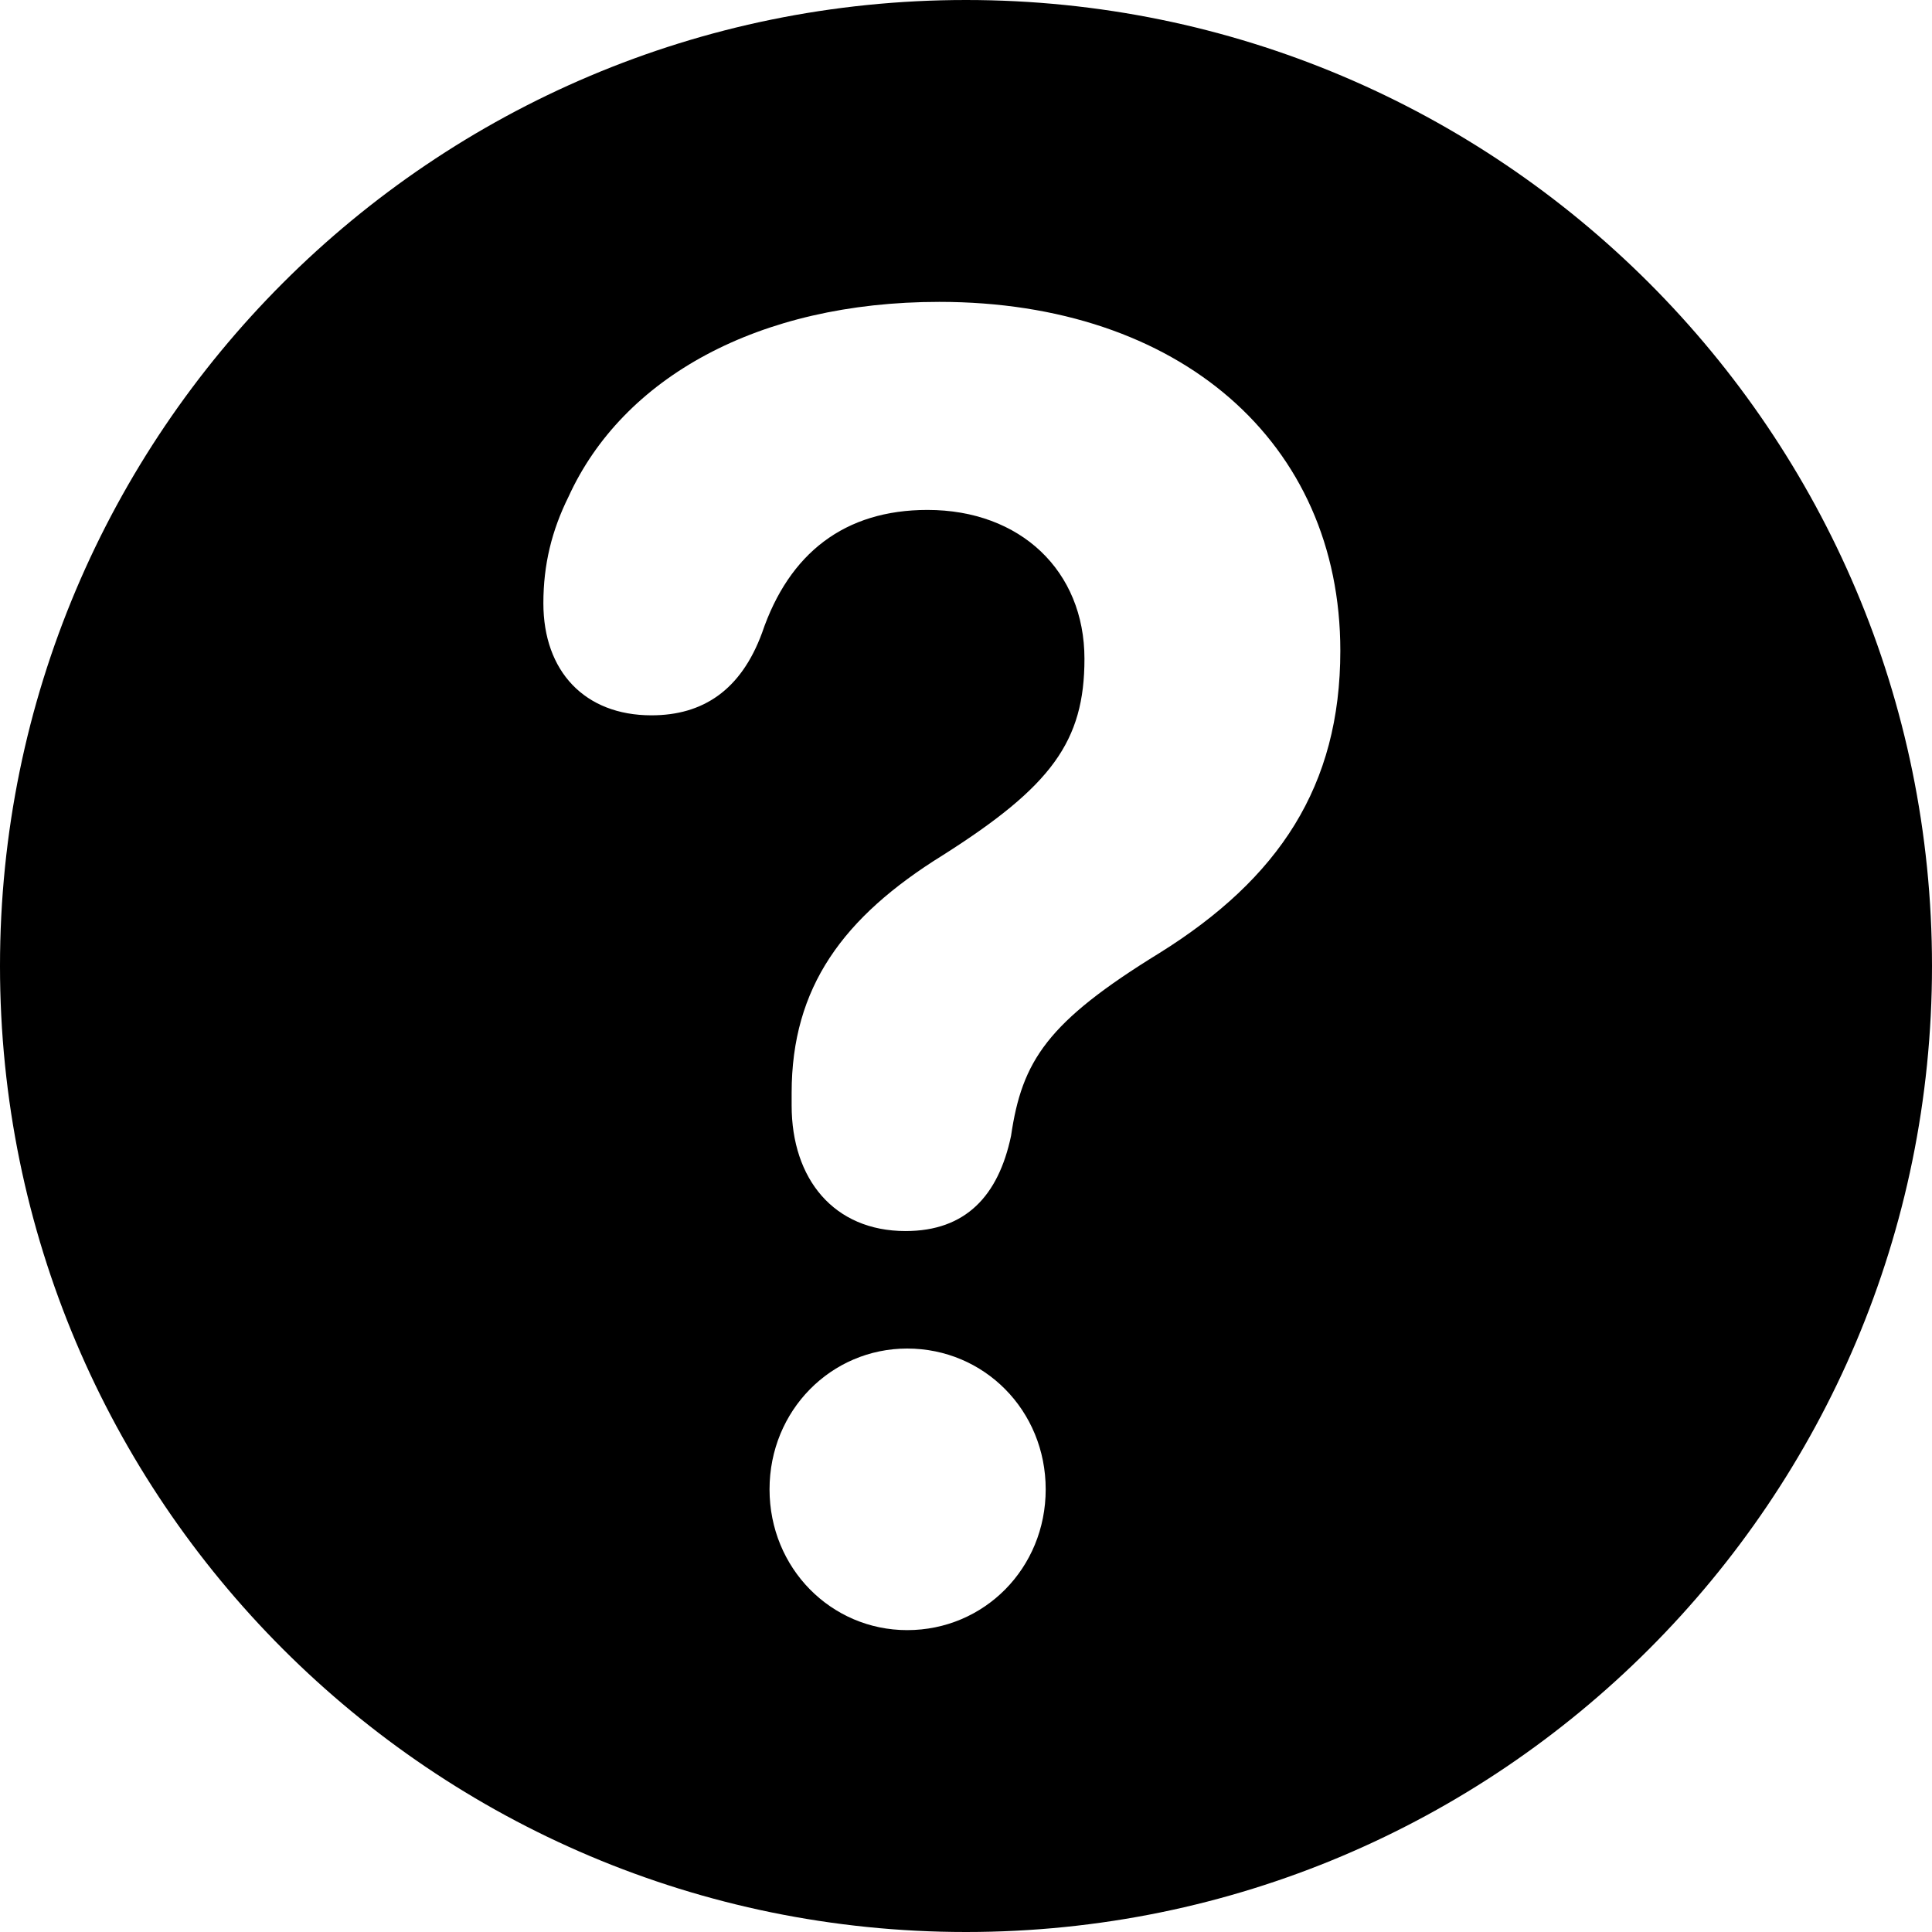
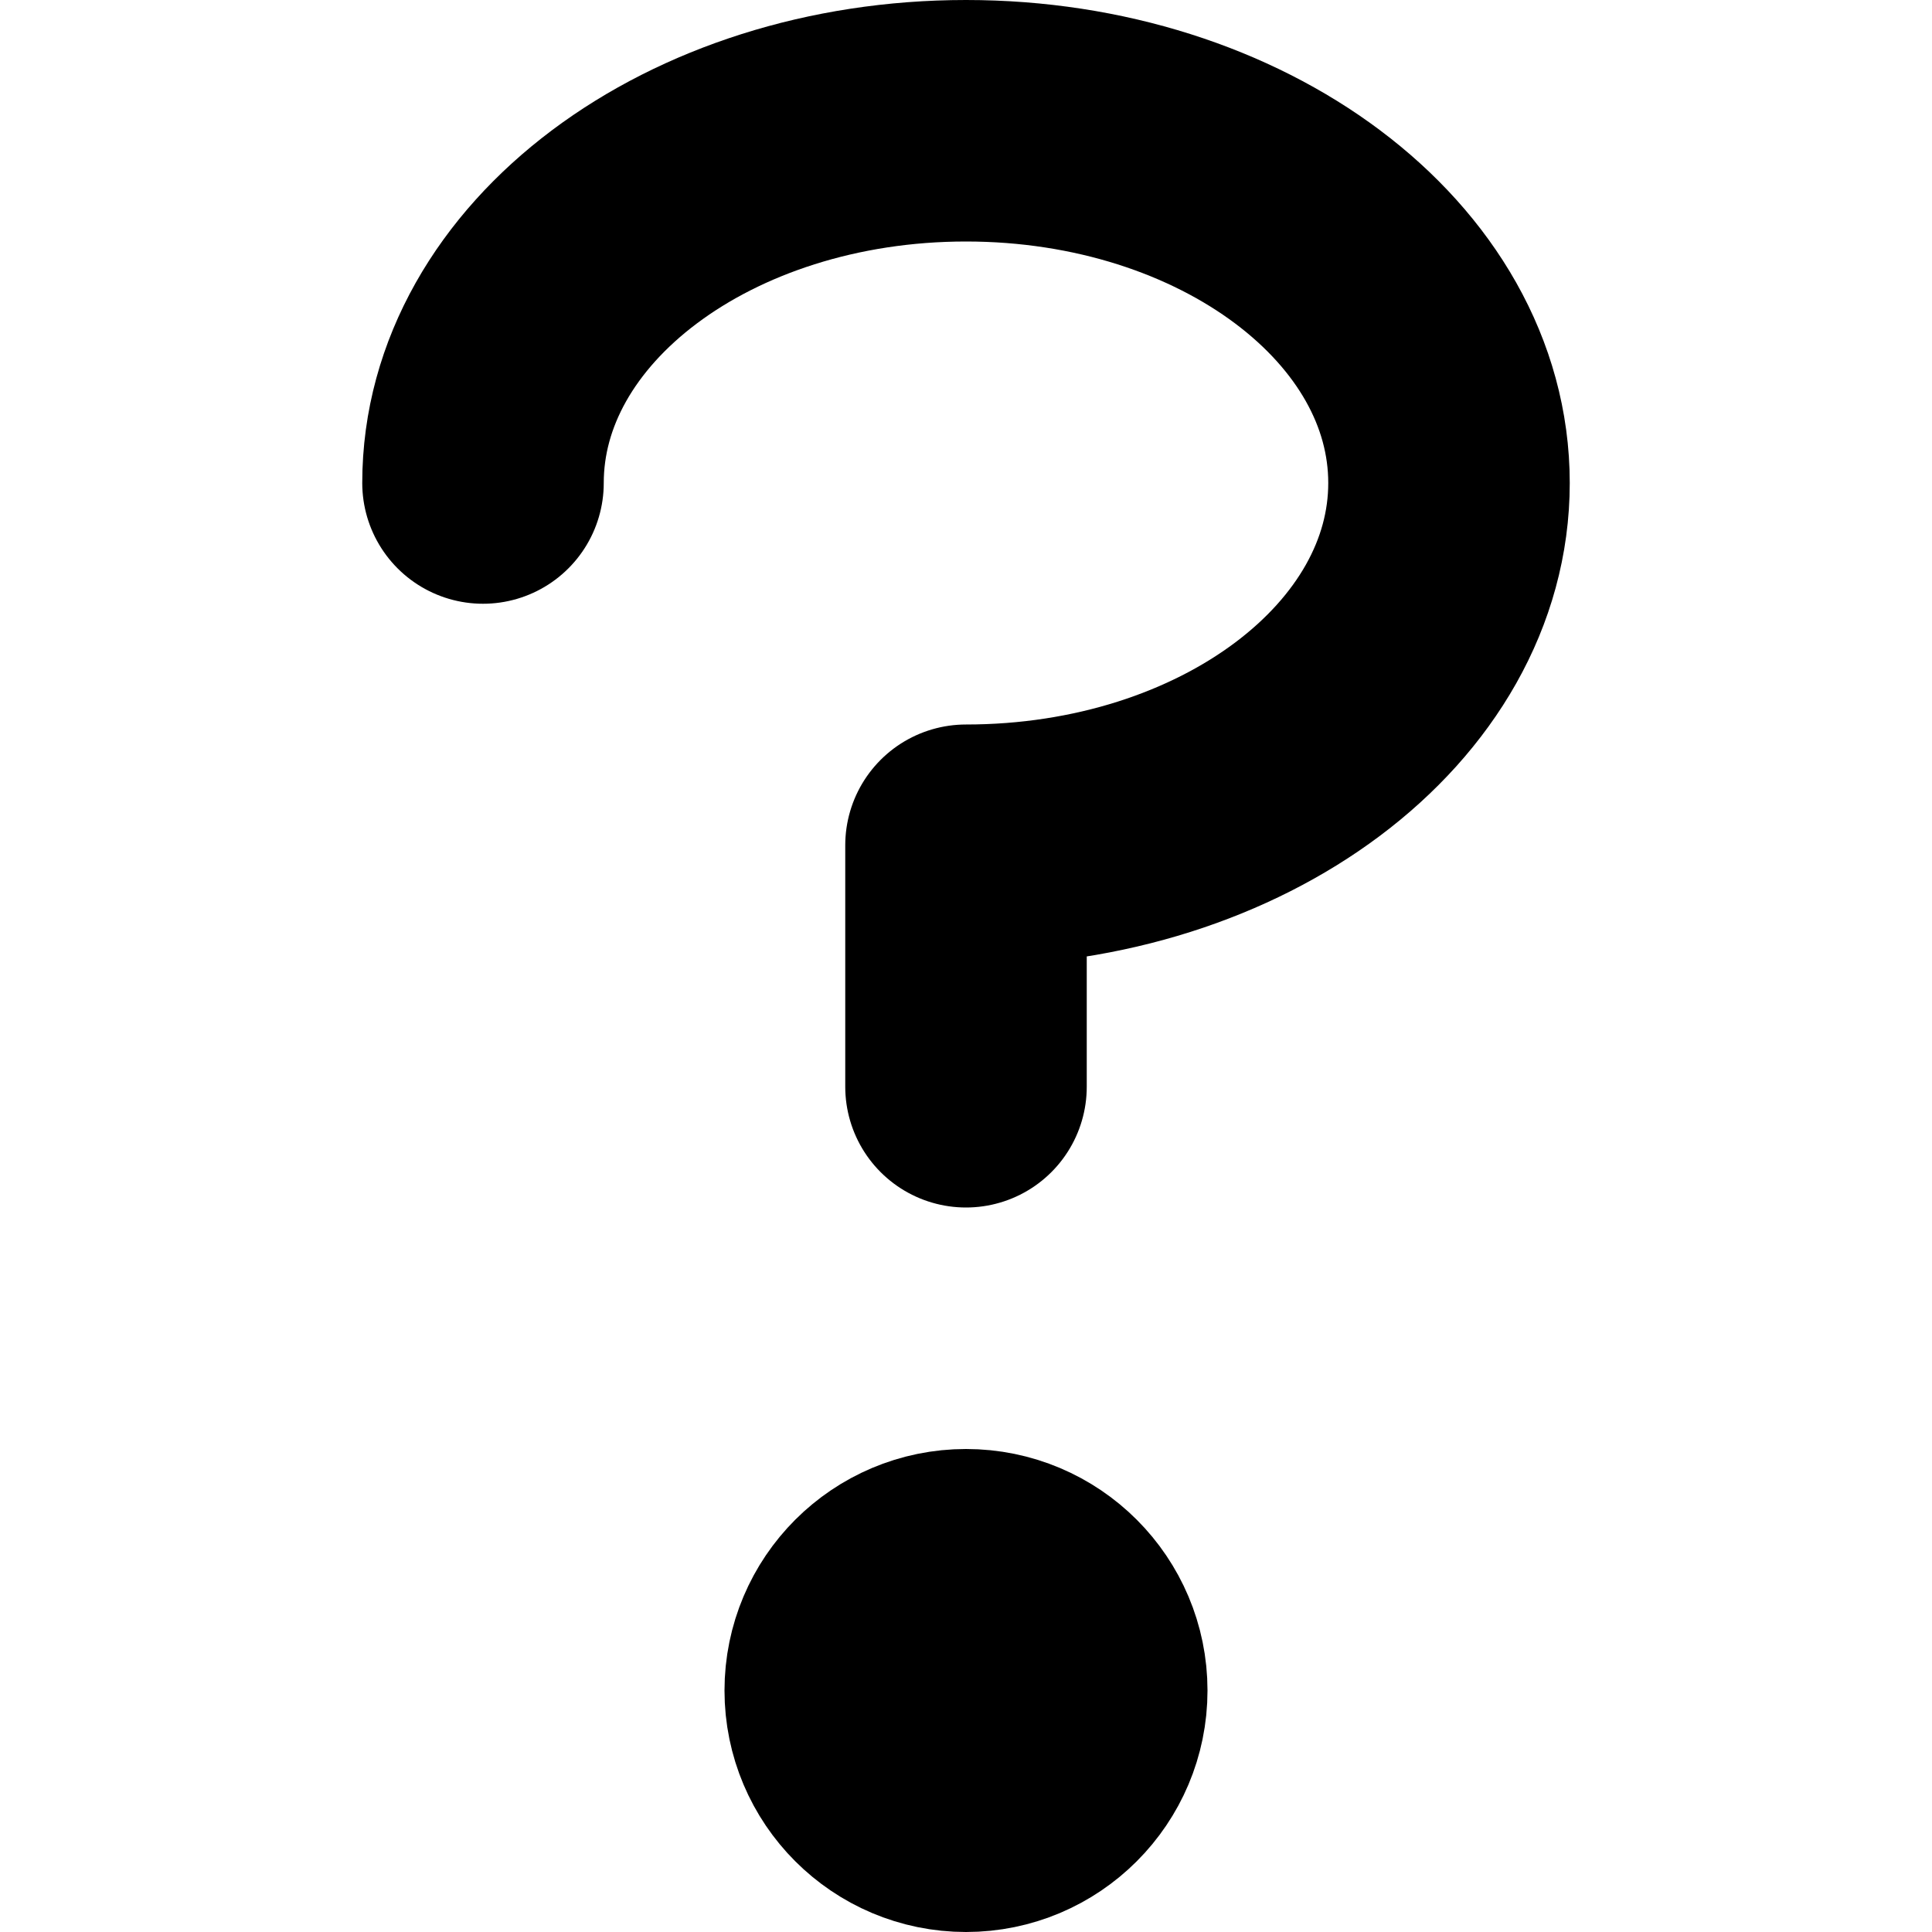
- <svg xmlns="http://www.w3.org/2000/svg" width="16" height="16" viewBox="0 0 16 16">
-   <path fill="currentColor" fill-rule="nonzero" d="M8 16A8 8 0 1 1 8 0a8 8 0 0 1 0 16zm-.5-5.805c.496 0 .768-.29.873-.788.091-.623.3-.943 1.23-1.515.987-.616 1.497-1.381 1.497-2.503C11.1 3.66 9.765 2.5 7.779 2.5c-1.503 0-2.622.631-3.07 1.612-.14.282-.209.564-.209.884 0 .564.343.928.895.928.426 0 .741-.208.916-.683.224-.661.685-1.018 1.37-1.018.77 0 1.3.505 1.3 1.233 0 .683-.272 1.055-1.174 1.627-.825.512-1.251 1.092-1.251 1.968v.104c0 .609.35 1.04.943 1.04zm.013 3.305c.637 0 1.147-.512 1.147-1.166 0-.654-.51-1.166-1.147-1.166-.629 0-1.14.512-1.14 1.166 0 .654.511 1.166 1.14 1.166z" />
+ <svg xmlns="http://www.w3.org/2000/svg" width="16" height="16" viewBox="0 0 16 16" aria-hidden="true" focusable="false" class="Icon Icon--help">
+   <g fill-rule="evenodd">
+     <path fill="none" fill-rule="evenodd" stroke="currentColor" stroke-linecap="round" stroke-linejoin="round" stroke-width="2" d="M4 4c0-1.657 1.79-3 4-3s4 1.343 4 3-1.79 3-4 3m0 0v2-2zm0 8a1 1 0 1 1 0-2 1 1 0 0 1 0 2z" />
+     <rect fill="none" stroke="none" x="0" y="0" width="16" height="16" />
+   </g>
</svg>
